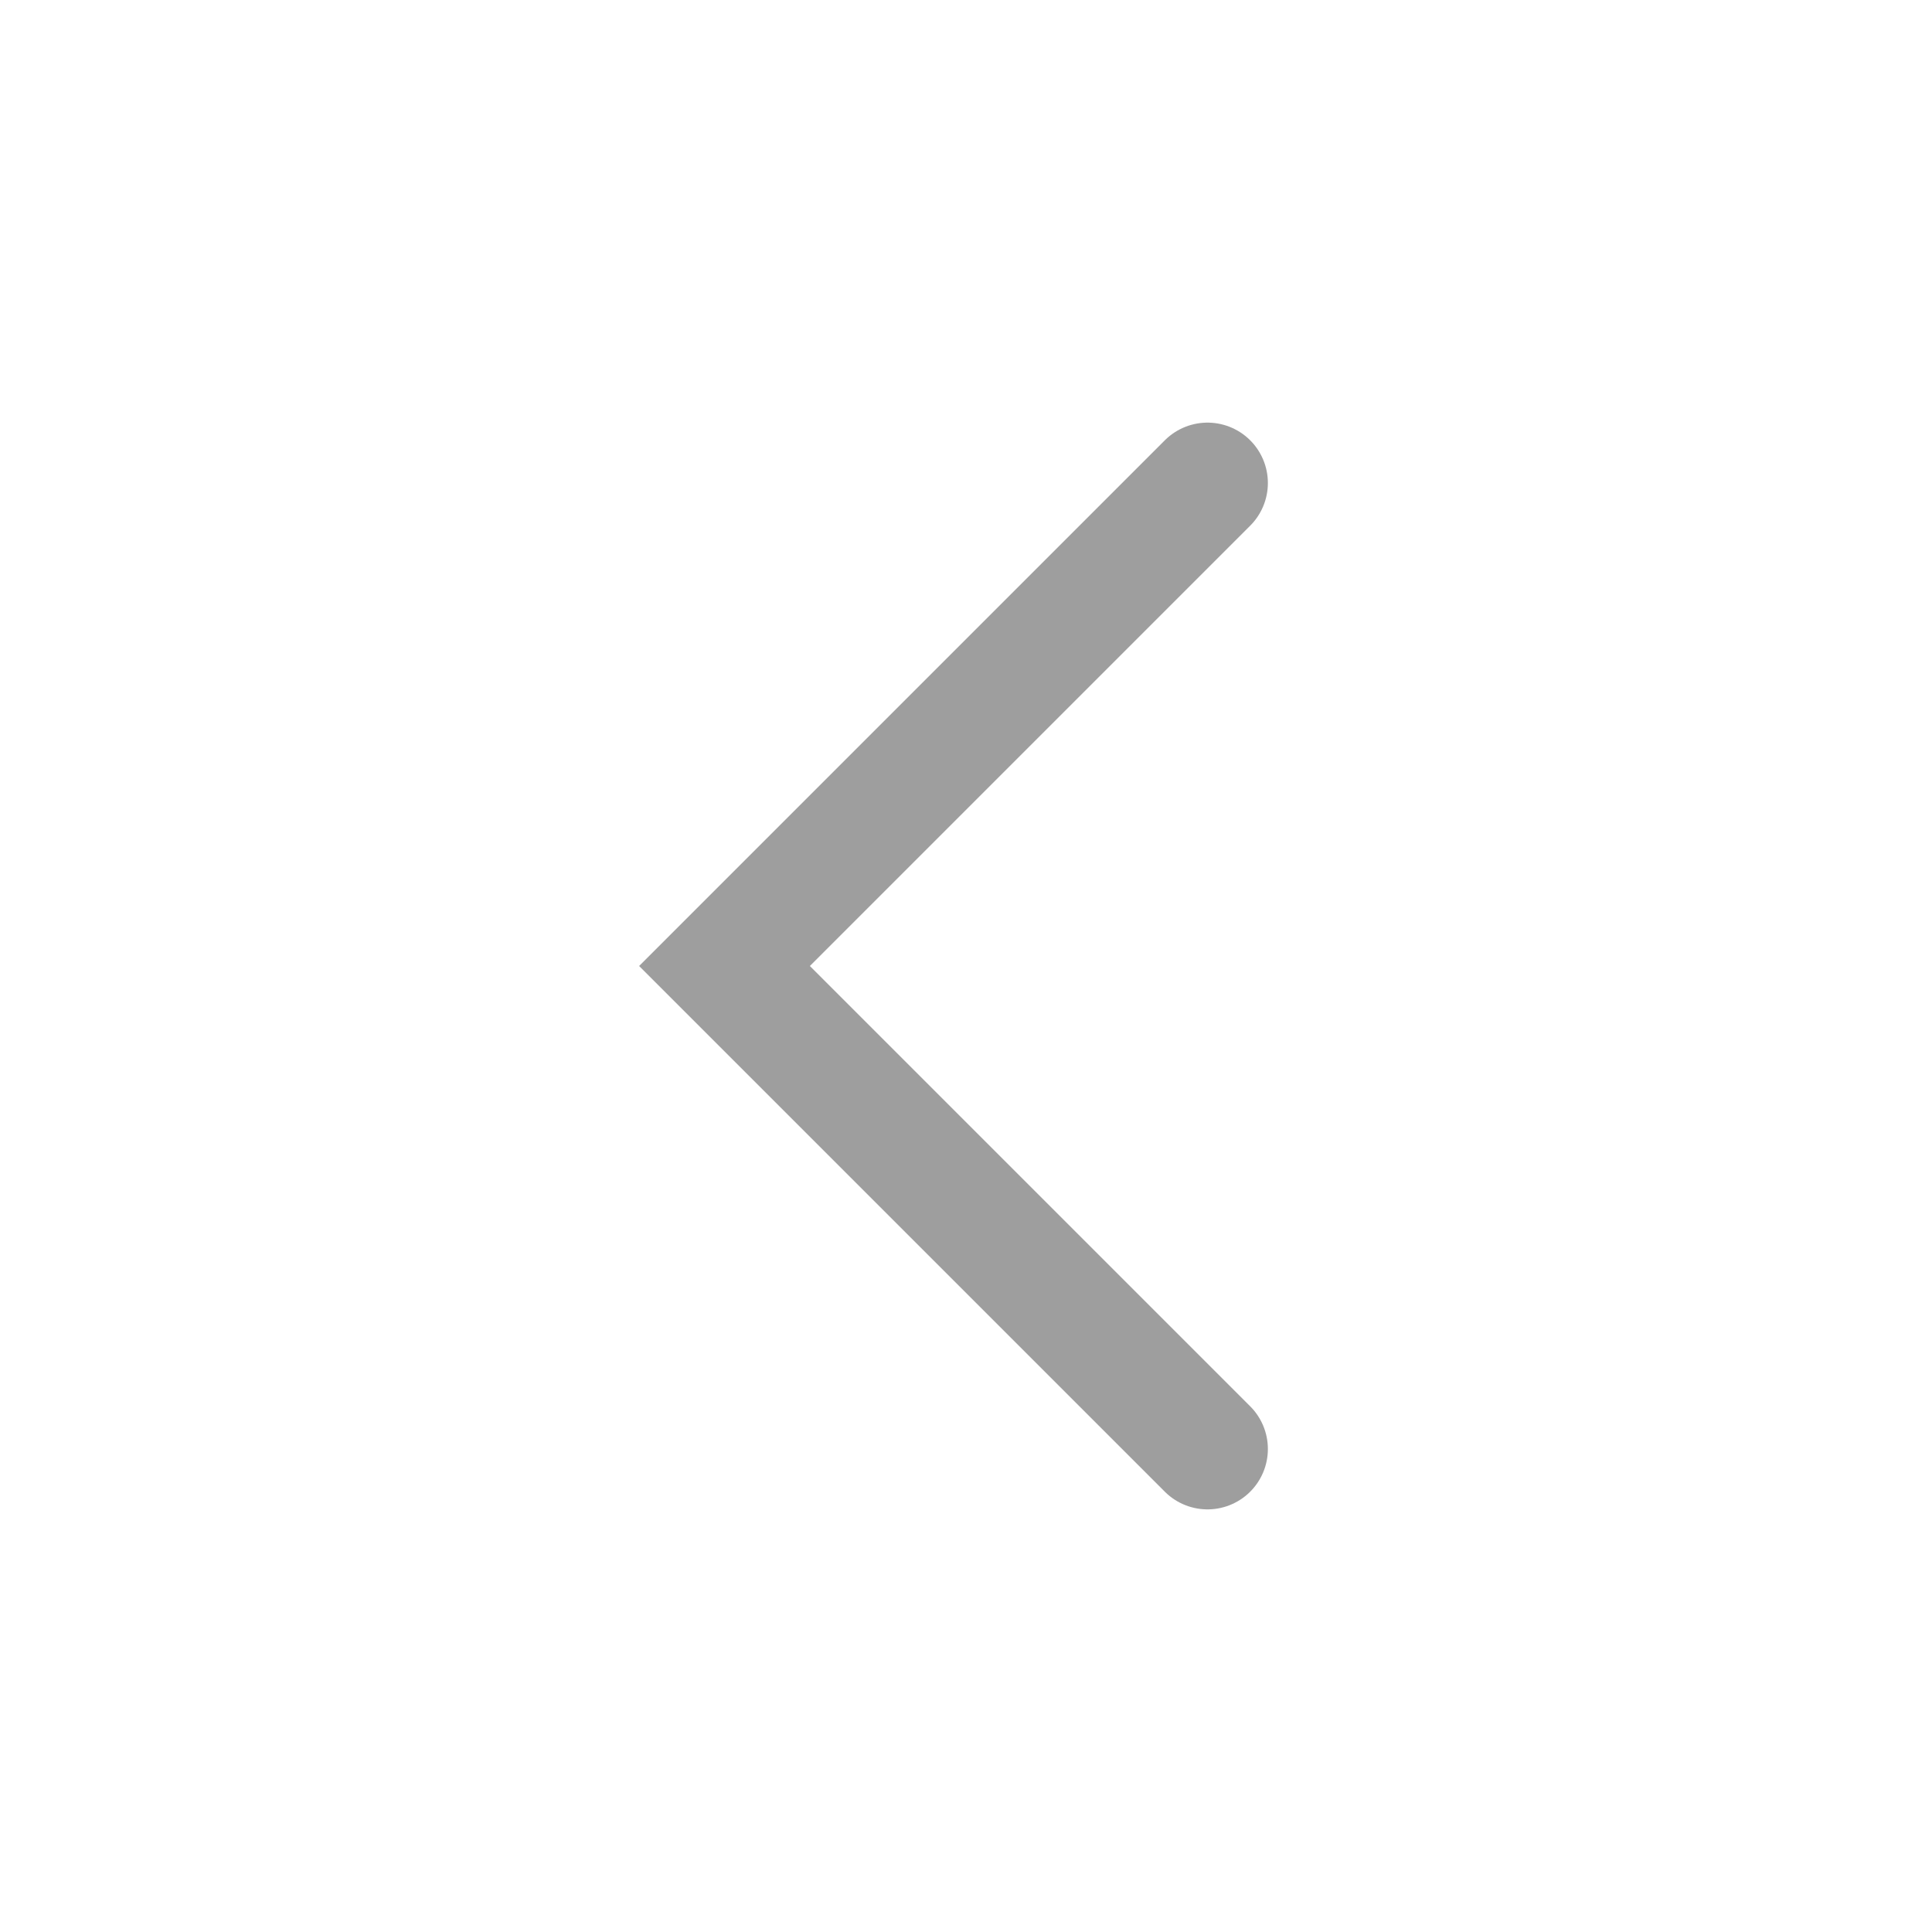
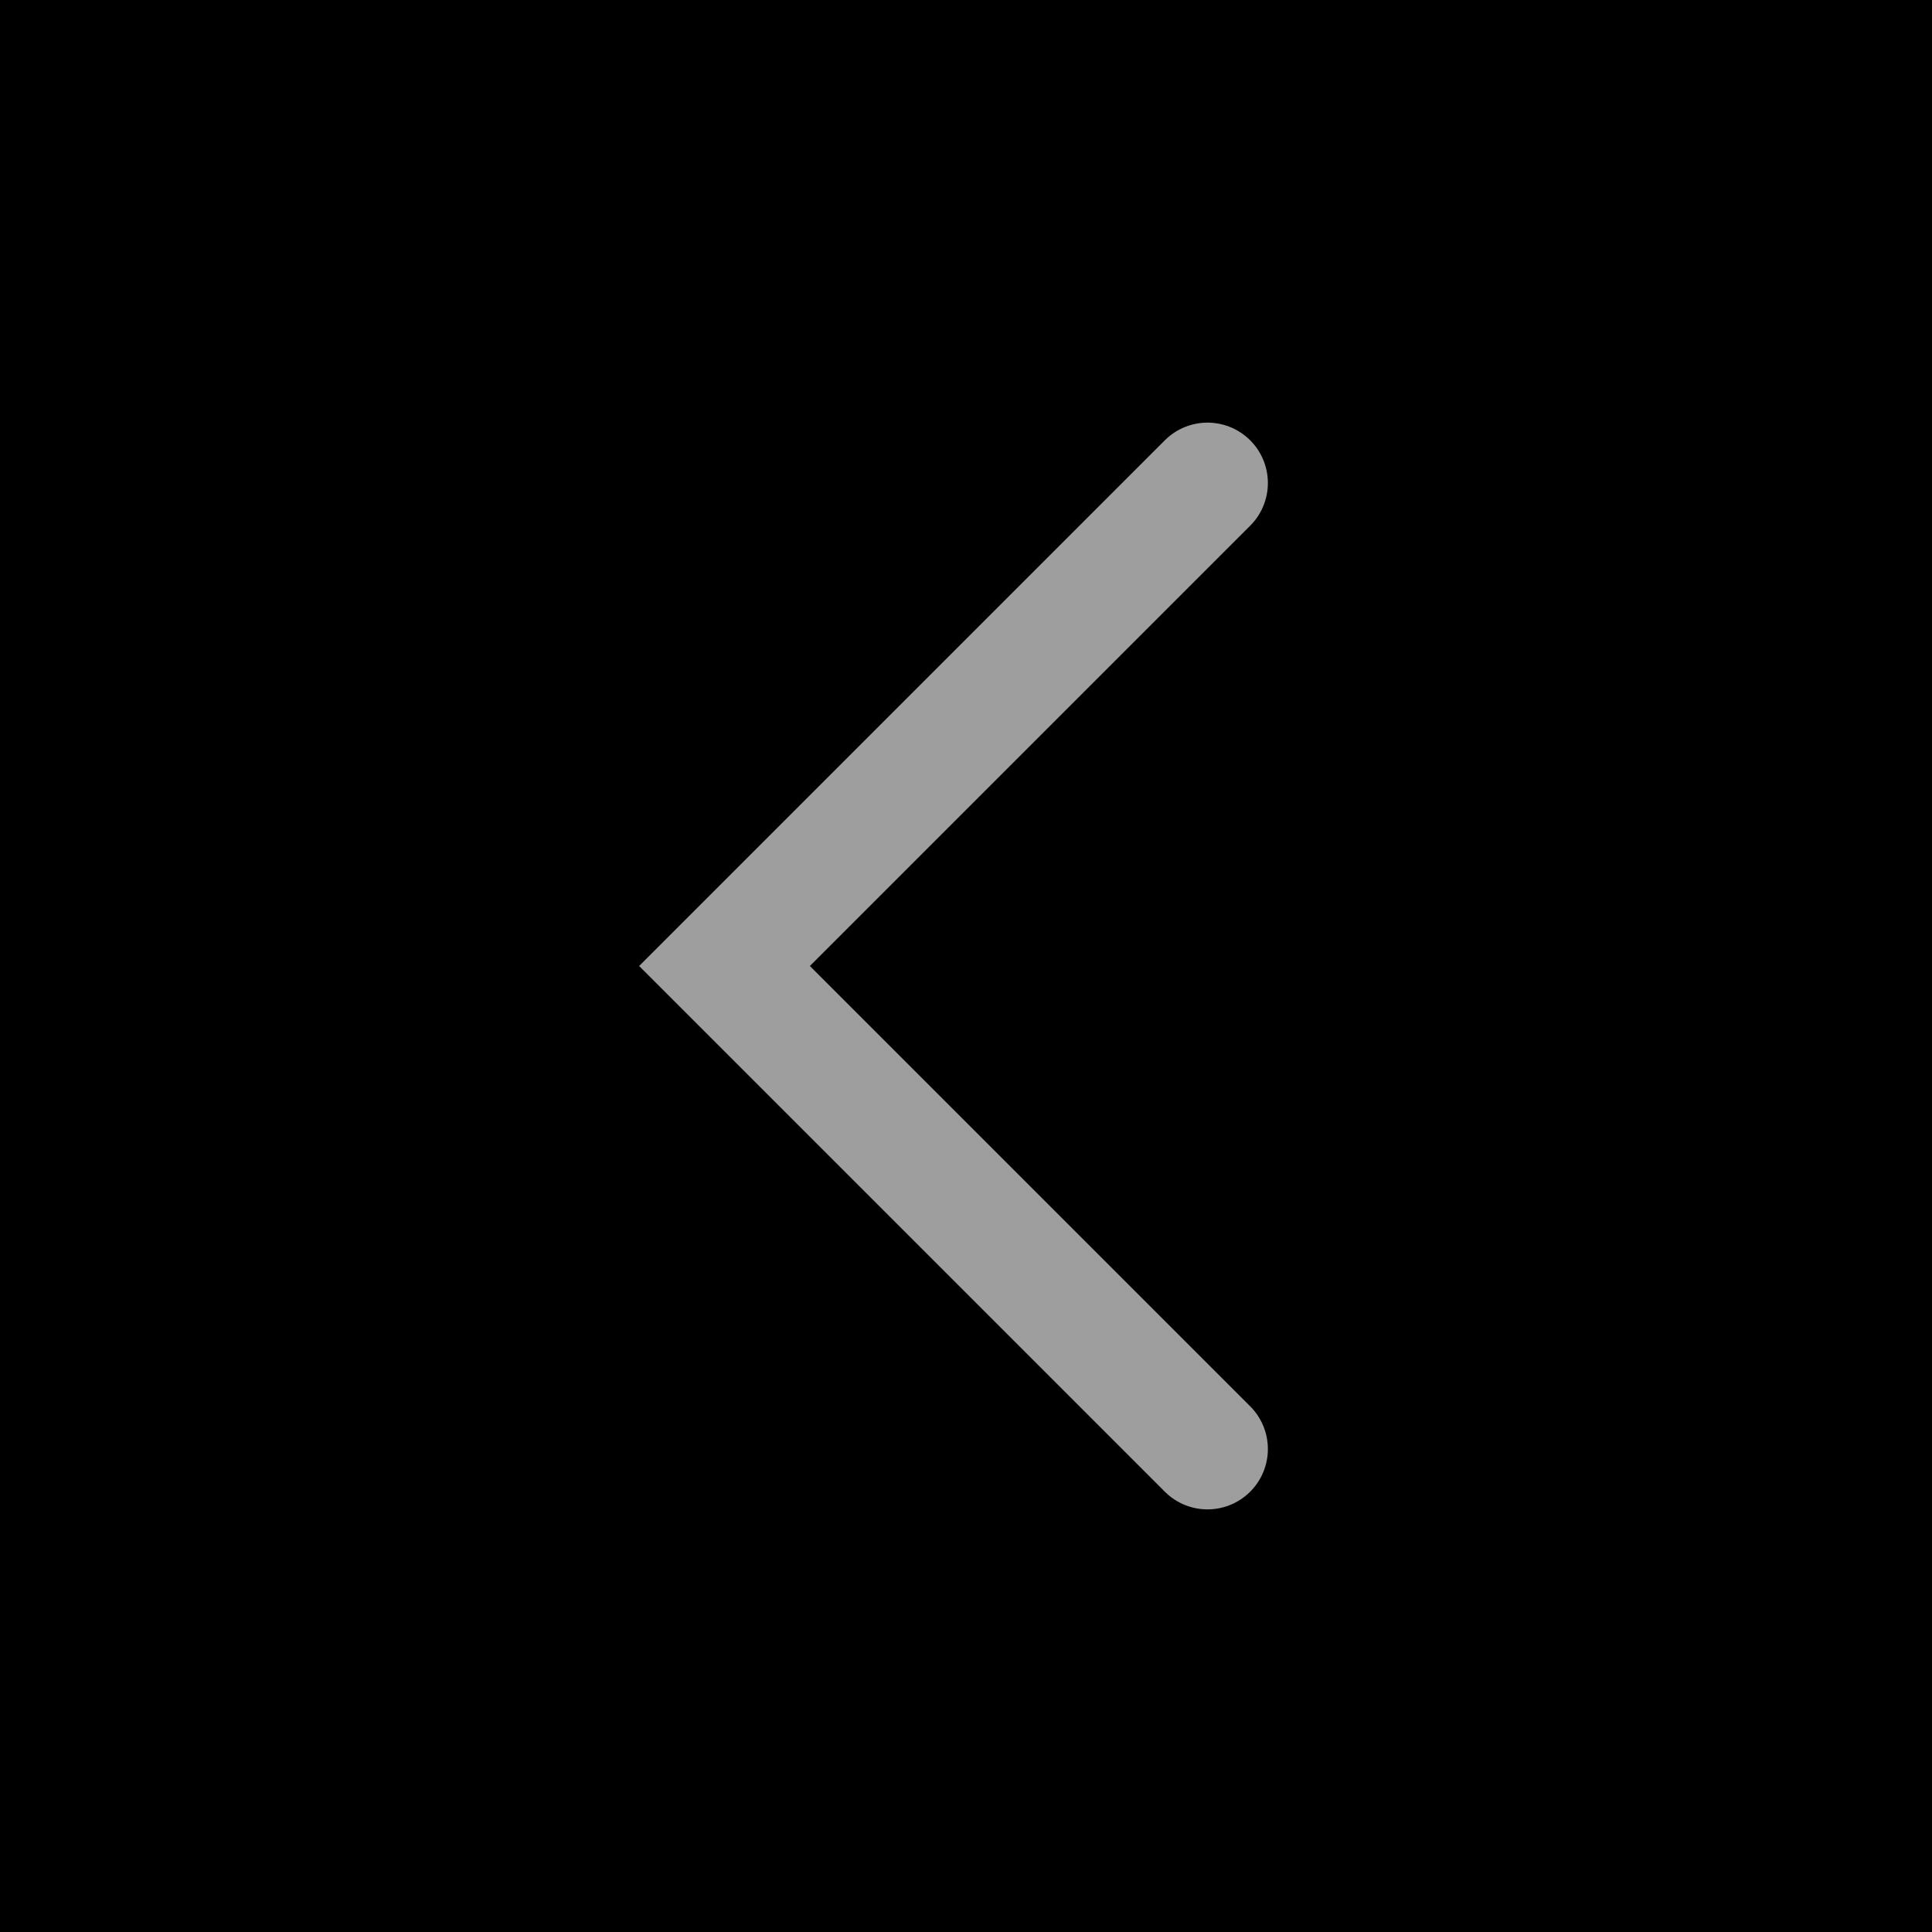
<svg xmlns="http://www.w3.org/2000/svg" width="24" height="24" viewBox="0 0 24 24" fill="none">
-   <rect width="24" height="24" fill="white" />
+   <rect width="24" height="24" fill="currentColor" />
  <path d="M15 6L9 12L15 18" stroke="#9E9E9E" stroke-width="1.5" stroke-linecap="round" />
</svg>
